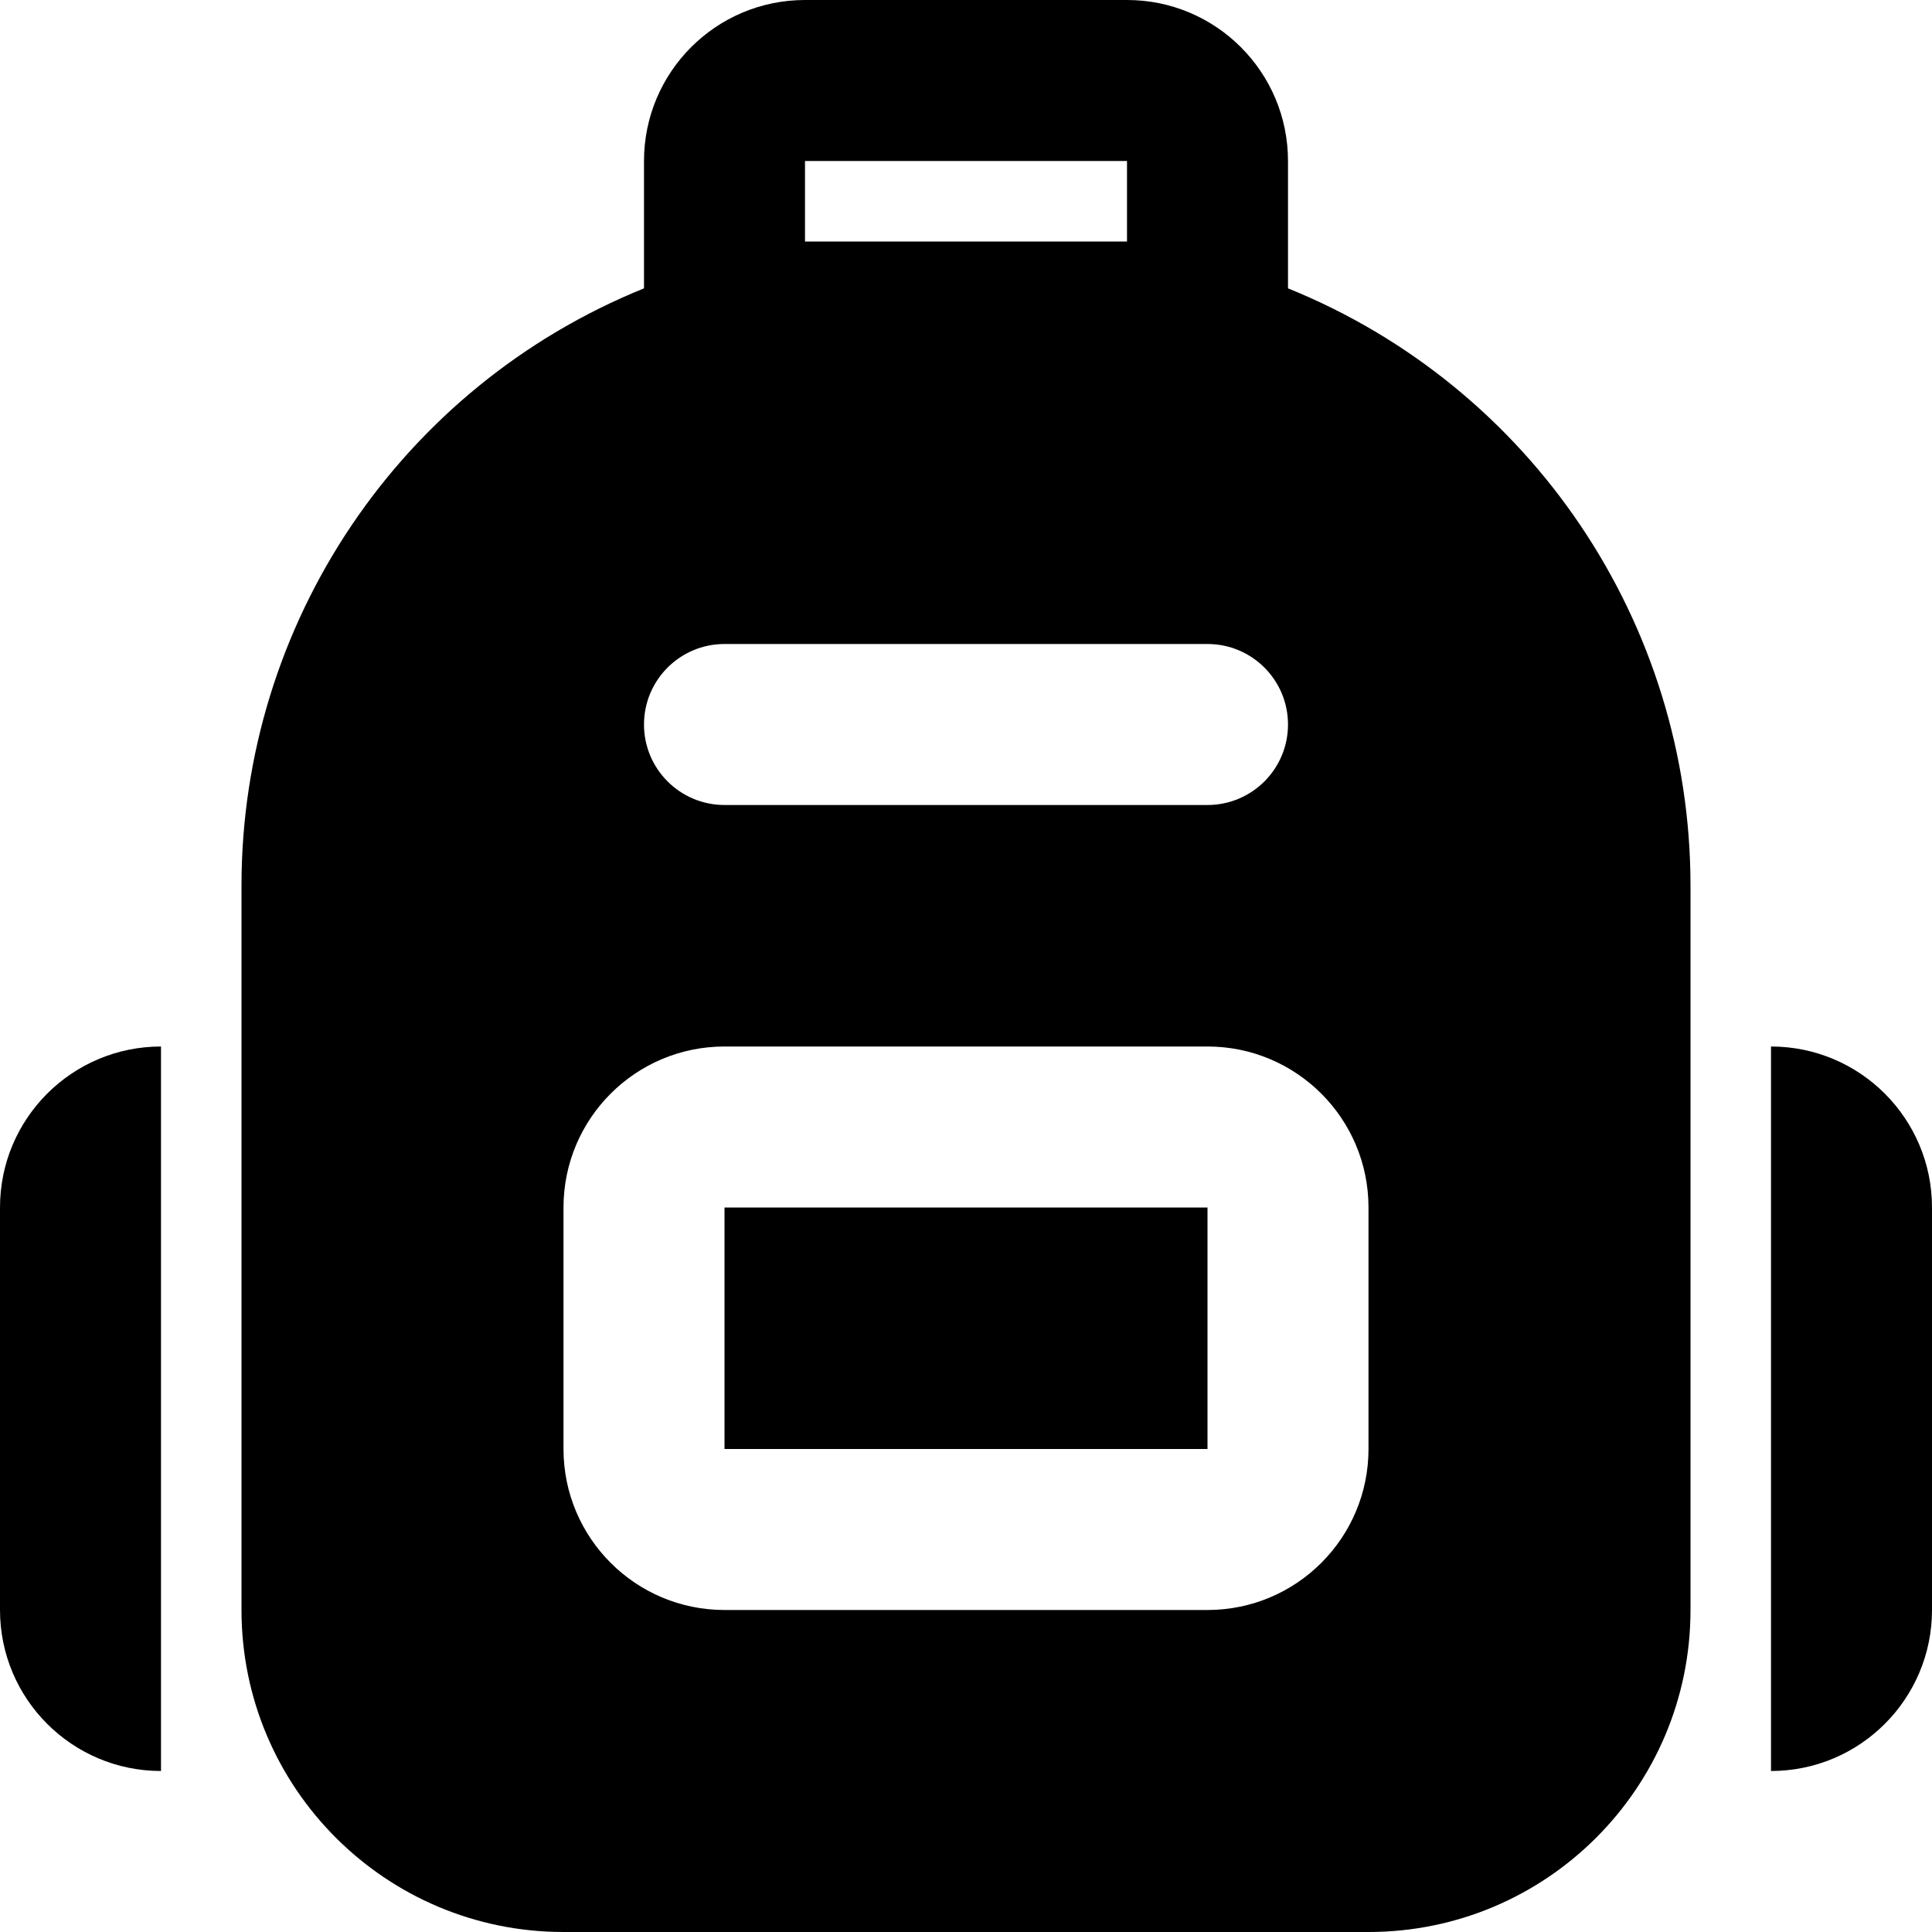
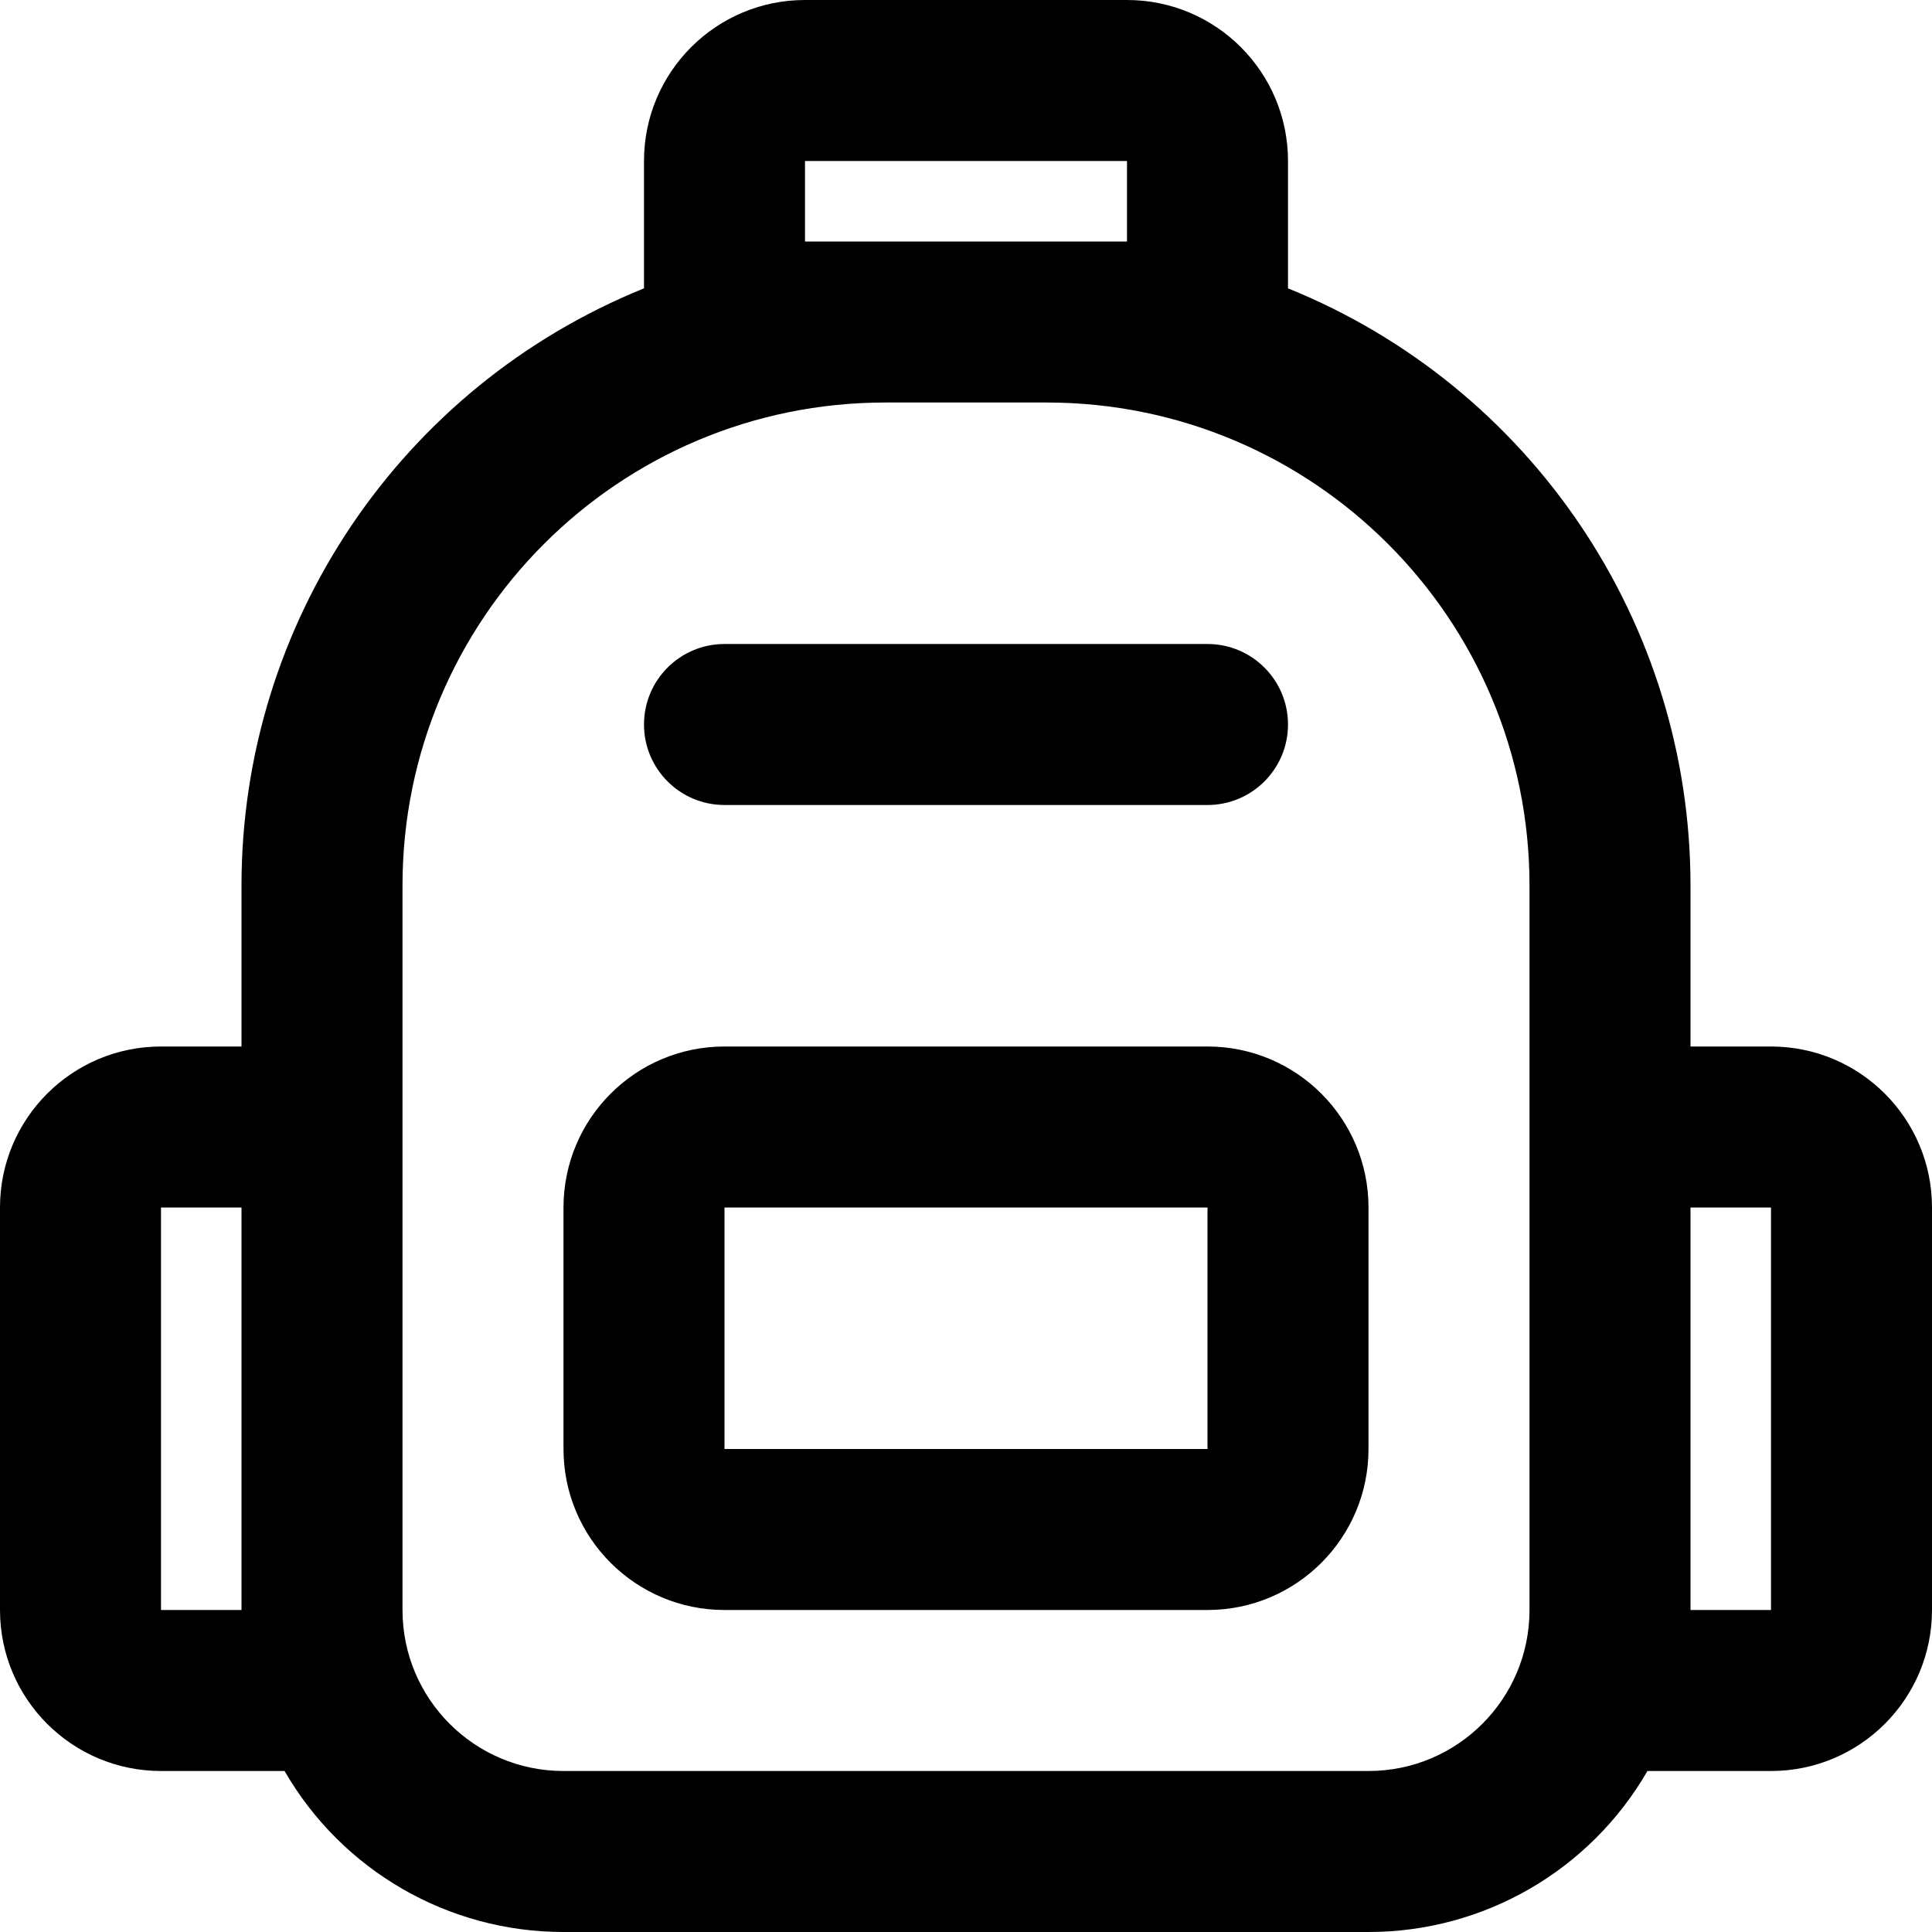
<svg xmlns="http://www.w3.org/2000/svg" width="1em" height="1em" viewBox="0 0 24 24" fill="none" focusable="false" role="img">
-   <path fill-rule="evenodd" clip-rule="evenodd" d="M10 2h4v1h-4V2ZM8 3.582V2a2 2 0 0 1 2-2h4a2 2 0 0 1 2 2v1.582A8.003 8.003 0 0 1 21 11v9a4 4 0 0 1-4 4H7a4 4 0 0 1-4-4v-9a8.003 8.003 0 0 1 5-7.418ZM2 22v-9a2 2 0 0 0-2 2v5a2 2 0 0 0 2 2Zm20-2v2a2 2 0 0 0 2-2v-5a2 2 0 0 0-2-2v7ZM9 8a1 1 0 0 0 0 2h6a1 1 0 1 0 0-2H9Zm0 7h6v3H9v-3Zm-2 0a2 2 0 0 1 2-2h6a2 2 0 0 1 2 2v3a2 2 0 0 1-2 2H9a2 2 0 0 1-2-2v-3Z" fill="currentColor" />
+   <path fill-rule="evenodd" clip-rule="evenodd" d="M10 2h4v1h-4V2ZM8 3.582V2a2 2 0 0 1 2-2h4a2 2 0 0 1 2 2v1.582A8.003 8.003 0 0 1 21 11v2h1a2 2 0 0 1 2 2v5a2 2 0 0 1-2 2h-1.535A3.998 3.998 0 0 1 17 24H7a3.998 3.998 0 0 1-3.465-2H2a2 2 0 0 1-2-2v-5a2 2 0 0 1 2-2h1v-2a8.003 8.003 0 0 1 5-7.418ZM19 20v-9a6 6 0 0 0-6-6h-2a6 6 0 0 0-6 6v9a2 2 0 0 0 2 2h10a2 2 0 0 0 2-2Zm2-5v5h1v-5h-1ZM2 15h1v5H2v-5Zm13 0H9v3h6v-3Zm-6-2a2 2 0 0 0-2 2v3a2 2 0 0 0 2 2h6a2 2 0 0 0 2-2v-3a2 2 0 0 0-2-2H9Zm0-5a1 1 0 0 0 0 2h6a1 1 0 1 0 0-2H9Z" fill="currentColor" />
</svg>
